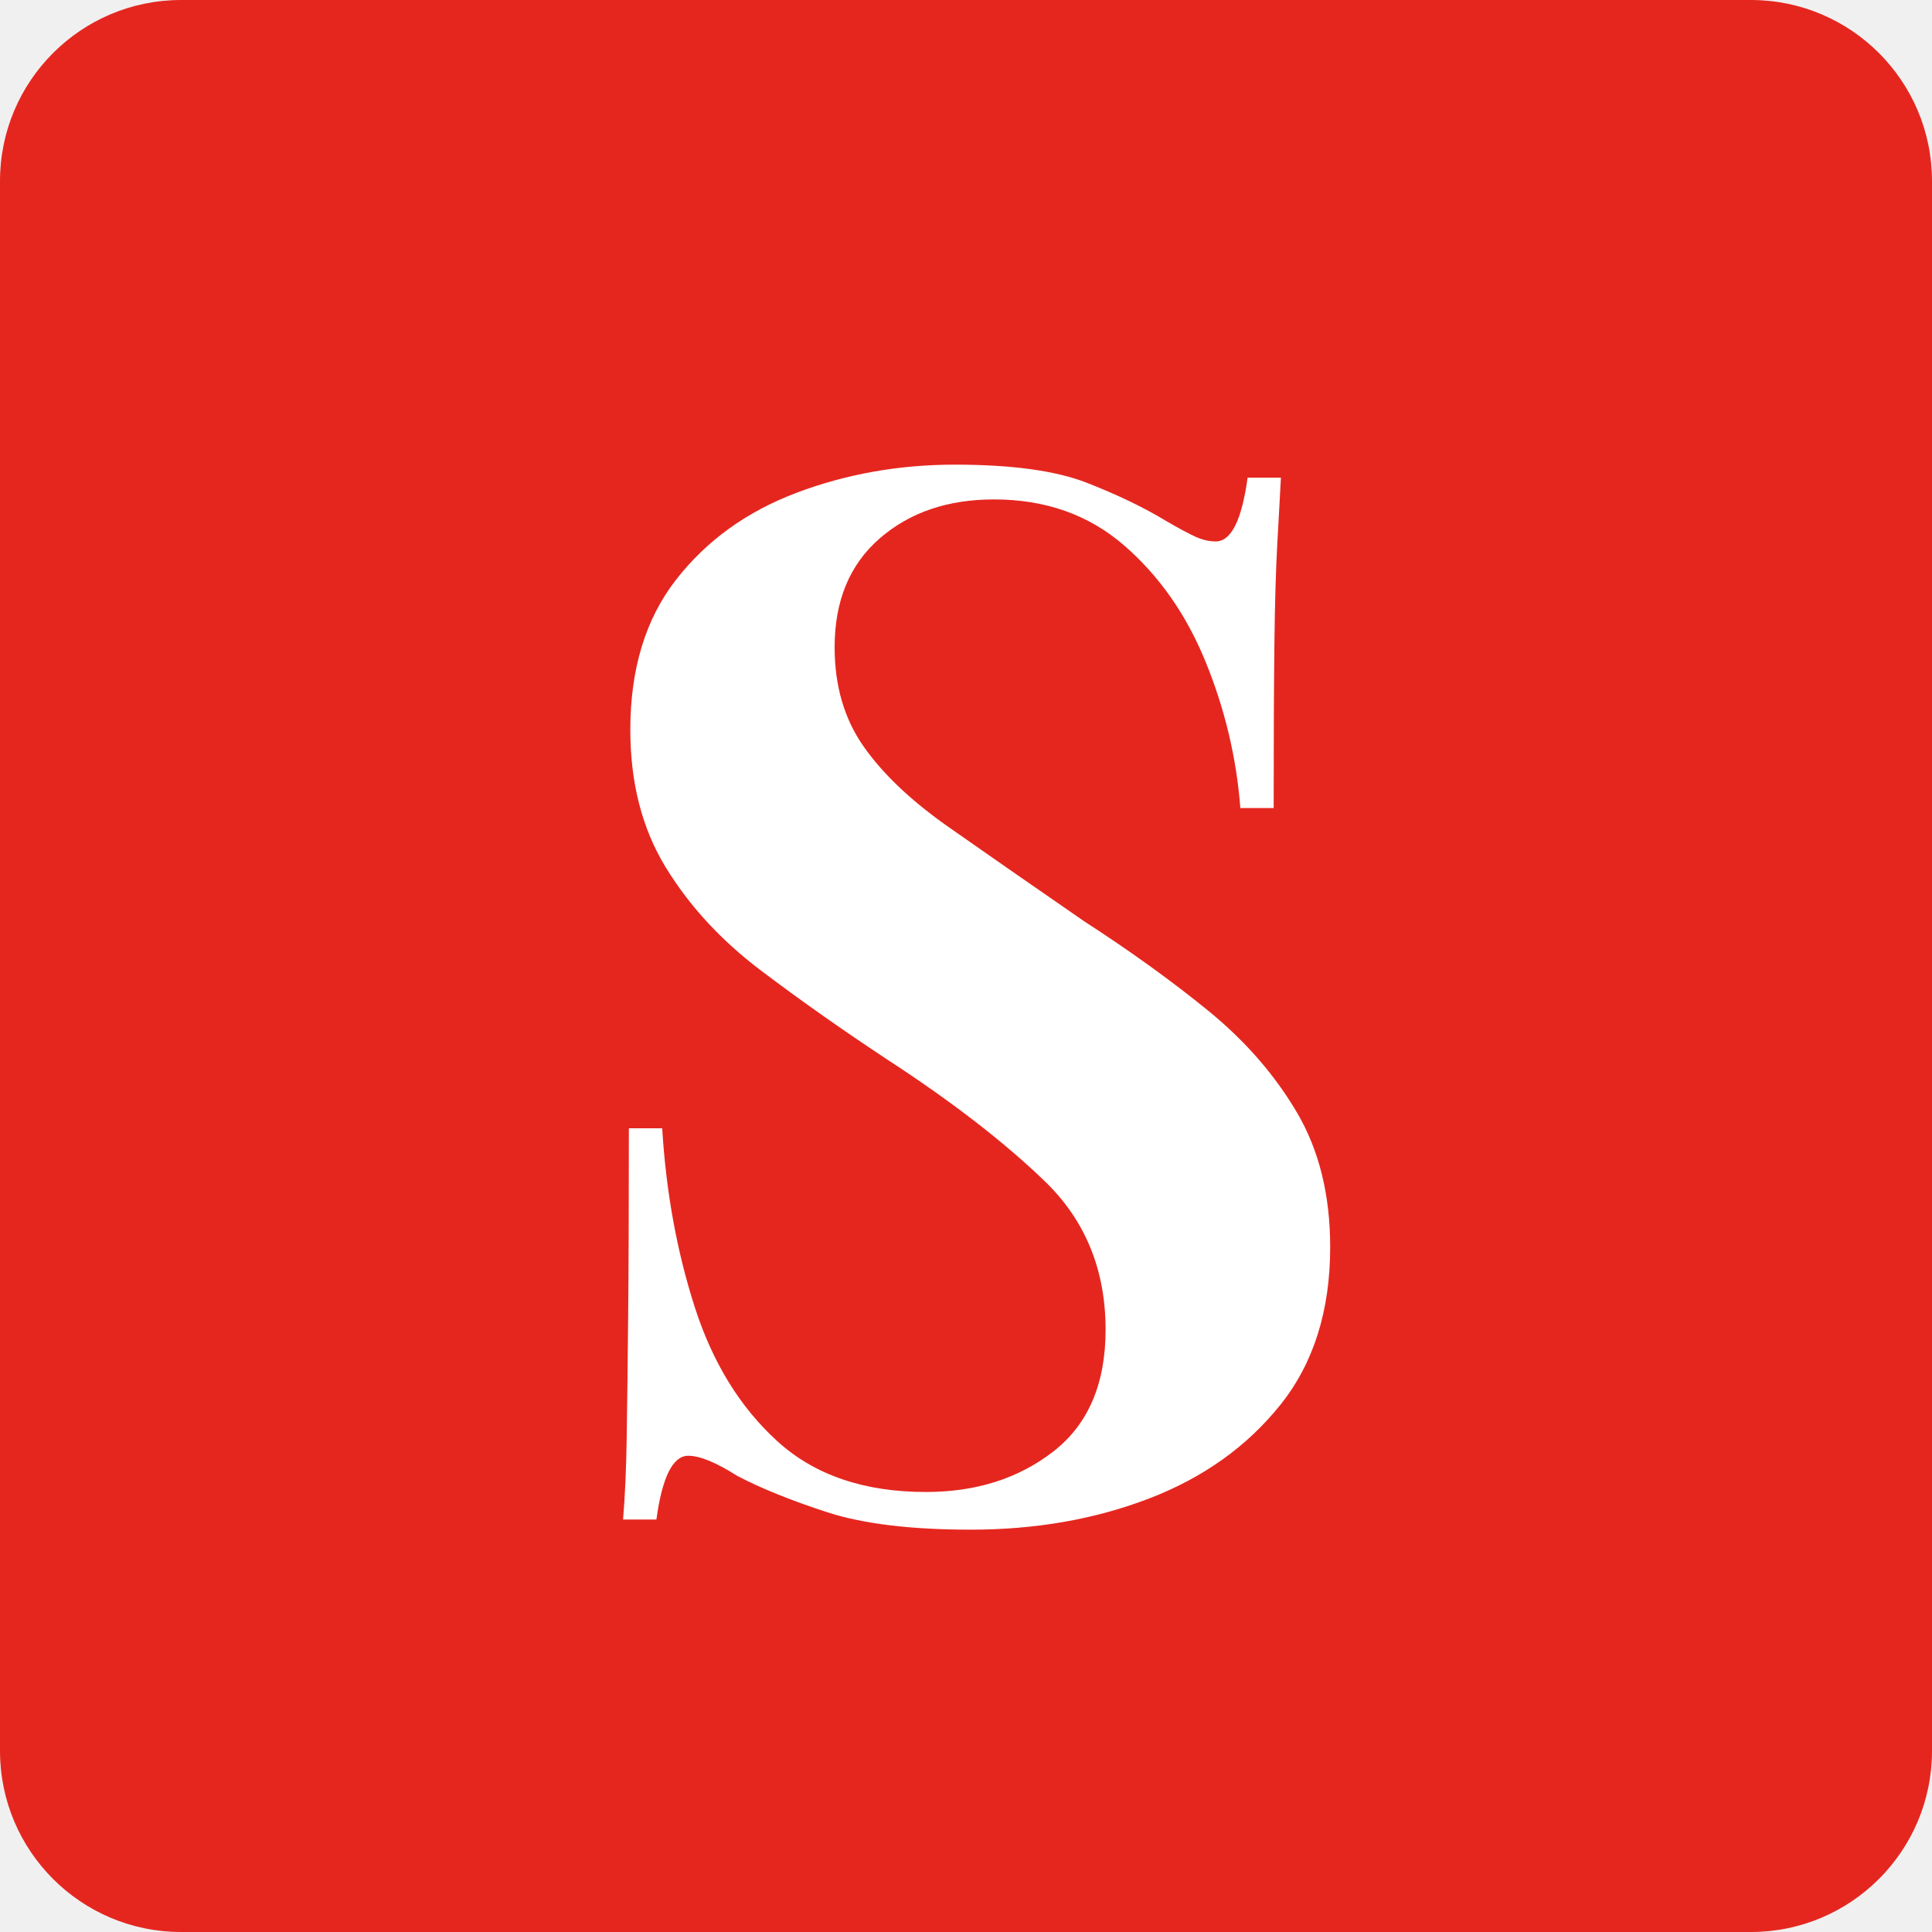
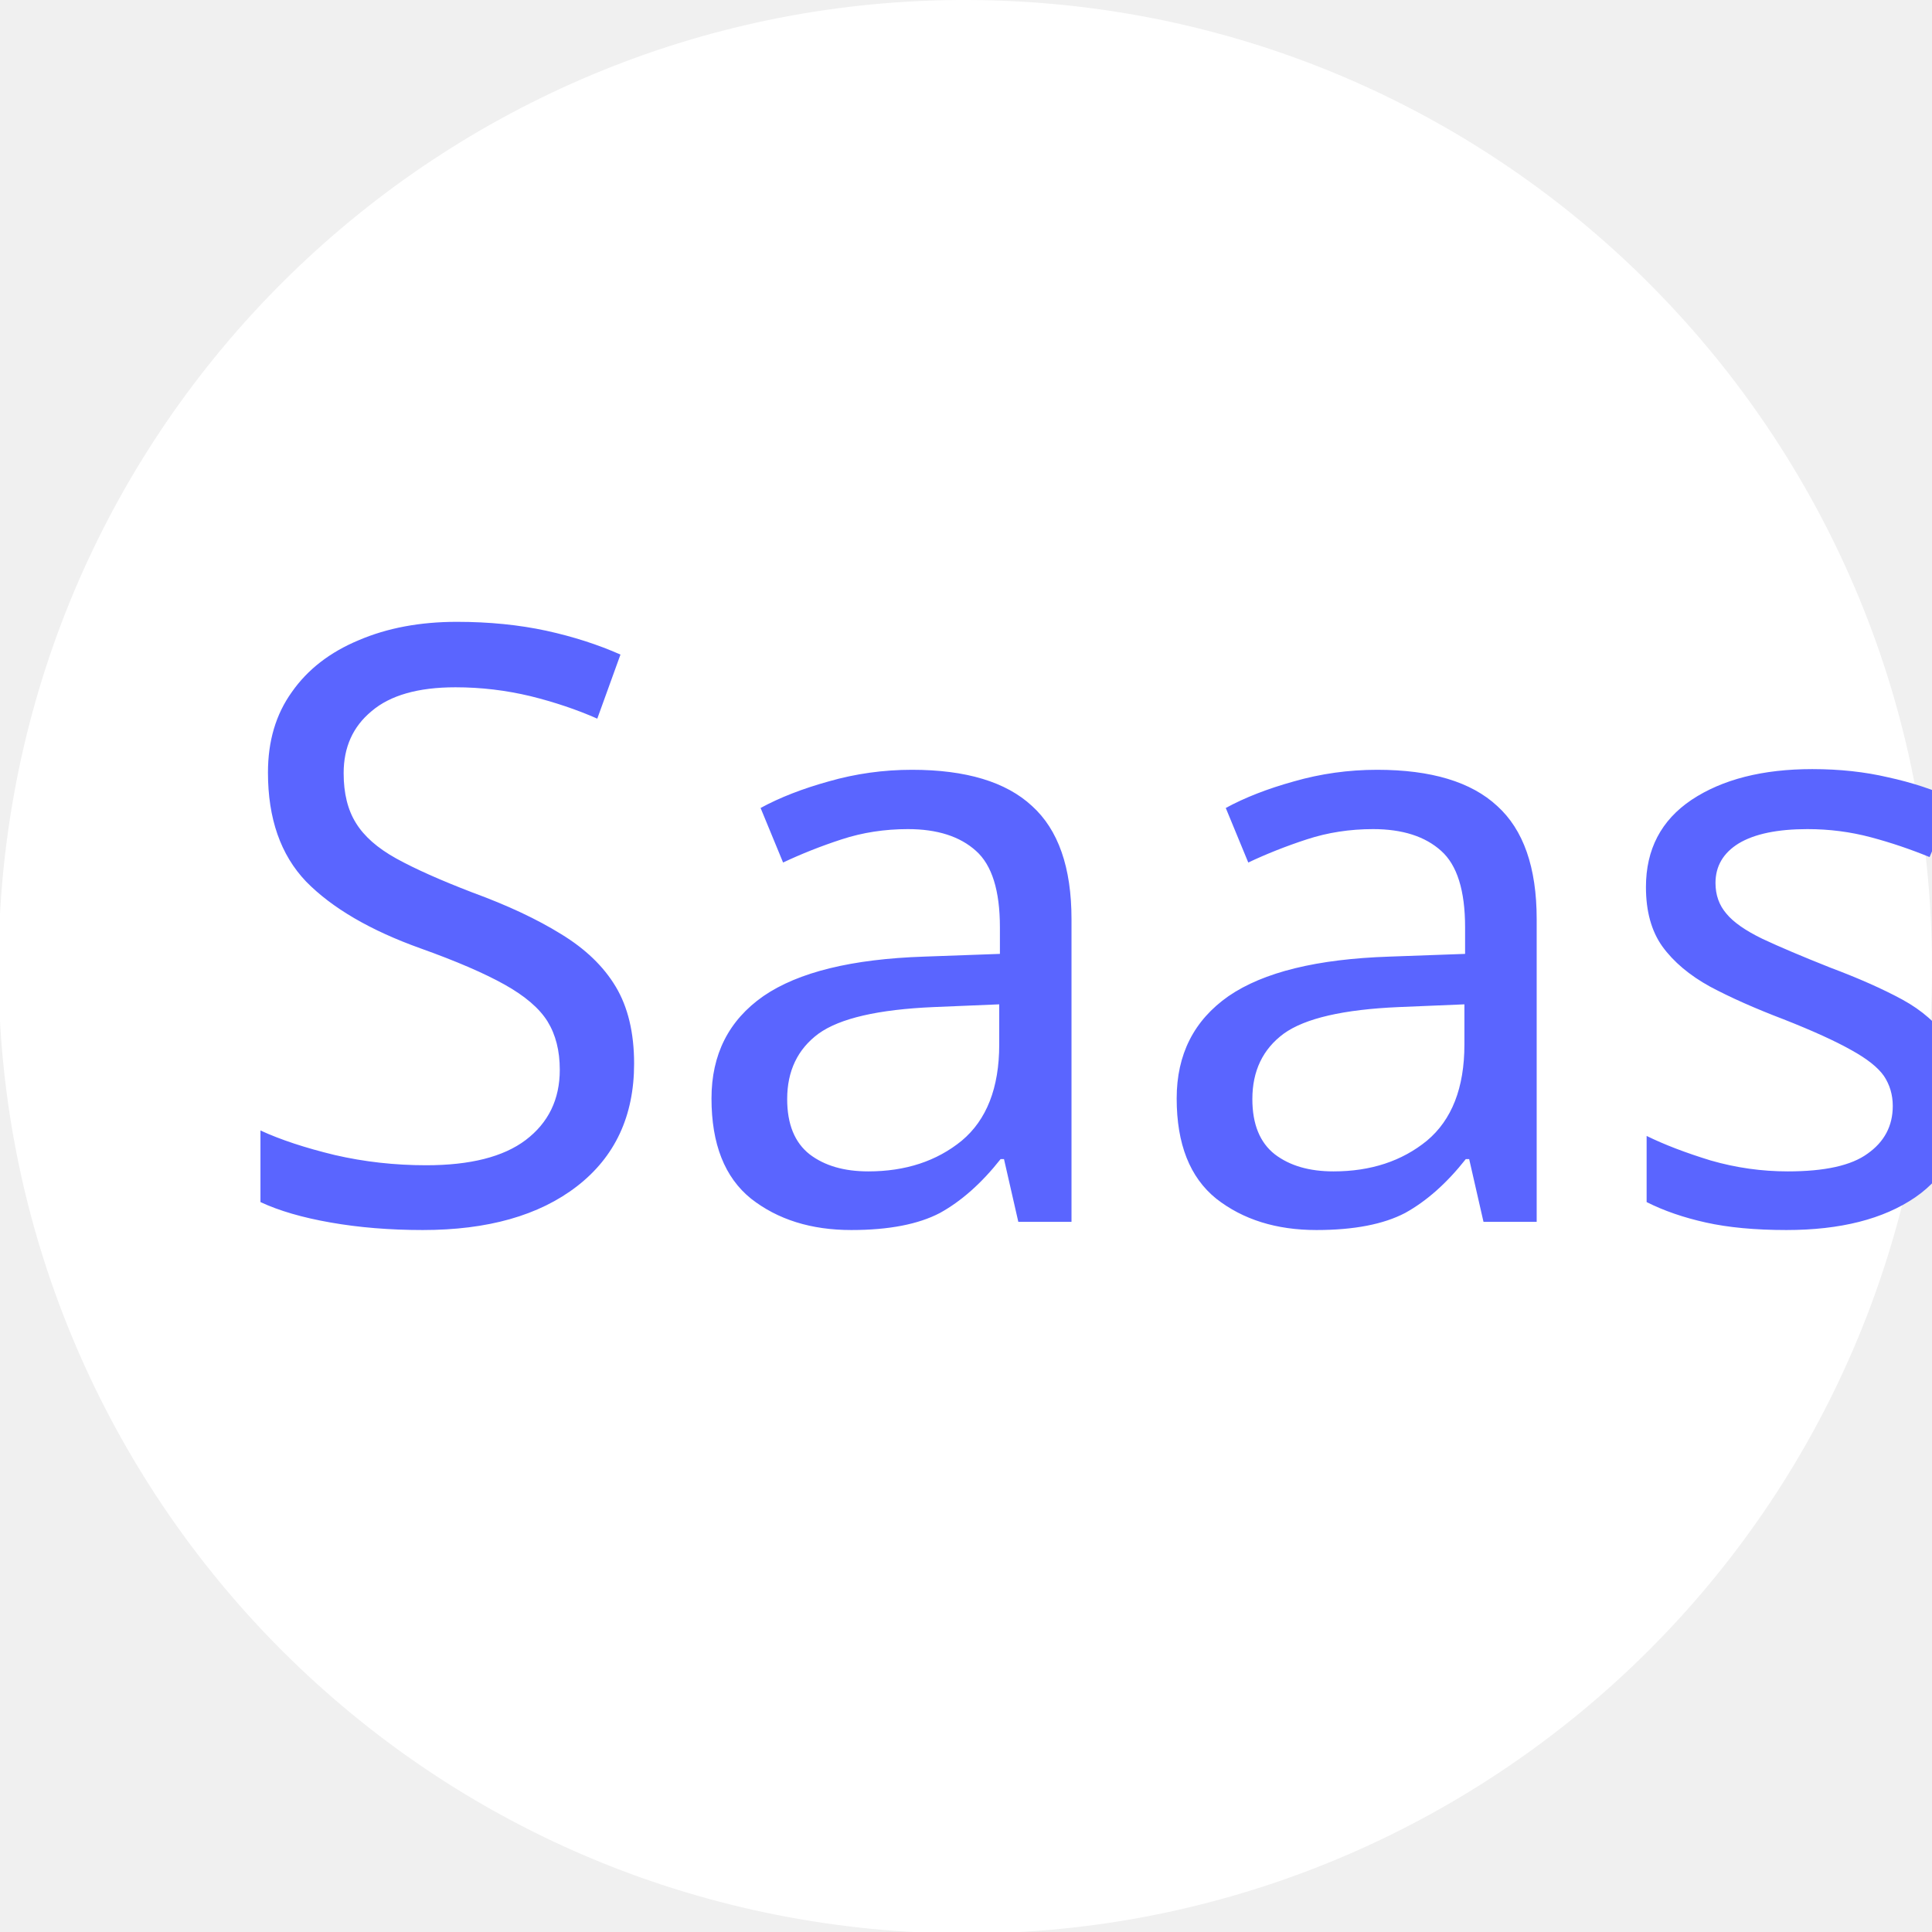
- <svg xmlns="http://www.w3.org/2000/svg" width="32px" height="32px" viewBox="0 0 32 32" version="1.1">
-   <g id="Page-1" stroke="none" stroke-width="1" fill="none" fill-rule="evenodd">
-     <g id="Group">
-       <rect id="Rectangle" fill="#E5261F" x="0" y="0" width="32" height="32" rx="3" />
-       <path d="M16.08,25.336 C17.152,25.336 18.136,25.164 19.032,24.82 C19.928,24.476 20.652,23.96 21.204,23.272 C21.756,22.584 22.032,21.712 22.032,20.656 C22.032,19.792 21.848,19.048 21.48,18.424 C21.112,17.8 20.624,17.24 20.016,16.744 C19.408,16.248 18.72,15.752 17.952,15.256 C17.072,14.648 16.324,14.128 15.708,13.696 C15.092,13.264 14.624,12.82 14.304,12.364 C13.984,11.908 13.824,11.36 13.824,10.72 C13.824,9.952 14.072,9.352 14.568,8.92 C15.064,8.488 15.696,8.272 16.464,8.272 C17.312,8.272 18.028,8.524 18.612,9.028 C19.196,9.532 19.648,10.176 19.968,10.96 C20.288,11.744 20.48,12.552 20.544,13.384 L20.544,13.384 L21.096,13.384 C21.096,12.264 21.1,11.36 21.108,10.672 C21.116,9.984 21.132,9.428 21.156,9.004 L21.17,8.757 C21.188,8.437 21.203,8.155 21.216,7.912 L21.216,7.912 L20.664,7.912 C20.568,8.616 20.392,8.968 20.136,8.968 C20.024,8.968 19.908,8.94 19.788,8.884 C19.668,8.828 19.512,8.744 19.32,8.632 C18.952,8.408 18.512,8.196 18,7.996 C17.488,7.796 16.76,7.696 15.816,7.696 C14.888,7.696 14.012,7.852 13.188,8.164 C12.364,8.476 11.7,8.956 11.196,9.604 C10.692,10.252 10.44,11.08 10.44,12.088 C10.44,12.968 10.636,13.728 11.028,14.368 C11.42,15.008 11.944,15.576 12.6,16.072 C13.256,16.568 13.96,17.064 14.712,17.56 C15.768,18.248 16.632,18.916 17.304,19.564 C17.976,20.212 18.312,21.032 18.312,22.024 C18.312,22.92 18.024,23.592 17.448,24.04 C16.872,24.488 16.168,24.712 15.336,24.712 C14.312,24.712 13.492,24.432 12.876,23.872 C12.26,23.312 11.804,22.572 11.508,21.652 C11.212,20.732 11.032,19.744 10.968,18.688 L10.968,18.688 L10.416,18.688 C10.416,19.952 10.412,20.996 10.404,21.82 C10.396,22.644 10.388,23.312 10.38,23.824 C10.372,24.336 10.352,24.784 10.32,25.168 L10.32,25.168 L10.872,25.168 C10.968,24.464 11.144,24.112 11.4,24.112 C11.592,24.112 11.864,24.224 12.216,24.448 C12.616,24.656 13.112,24.856 13.704,25.048 C14.296,25.24 15.088,25.336 16.08,25.336 Z" id="S" fill="#FFFFFF" fill-rule="nonzero" />
-     </g>
-   </g>
+ <svg xmlns="http://www.w3.org/2000/svg" height="44.274" viewBox="0 0 44.274 44.274" width="44.274">
+   <path d="m44.274 22.137q0 1.026-.092 2.028-.07.793-.2 1.567a22.153 22.153 0 1 1 .291-3.594z" fill="#fff" />
+   <text fill="#5a65ff" font-family="SegoeUI, Segoe UI" font-size="19" transform="translate(5 28)">
+     <tspan x="0" y="0">Saas</tspan>
+   </text>
</svg>
